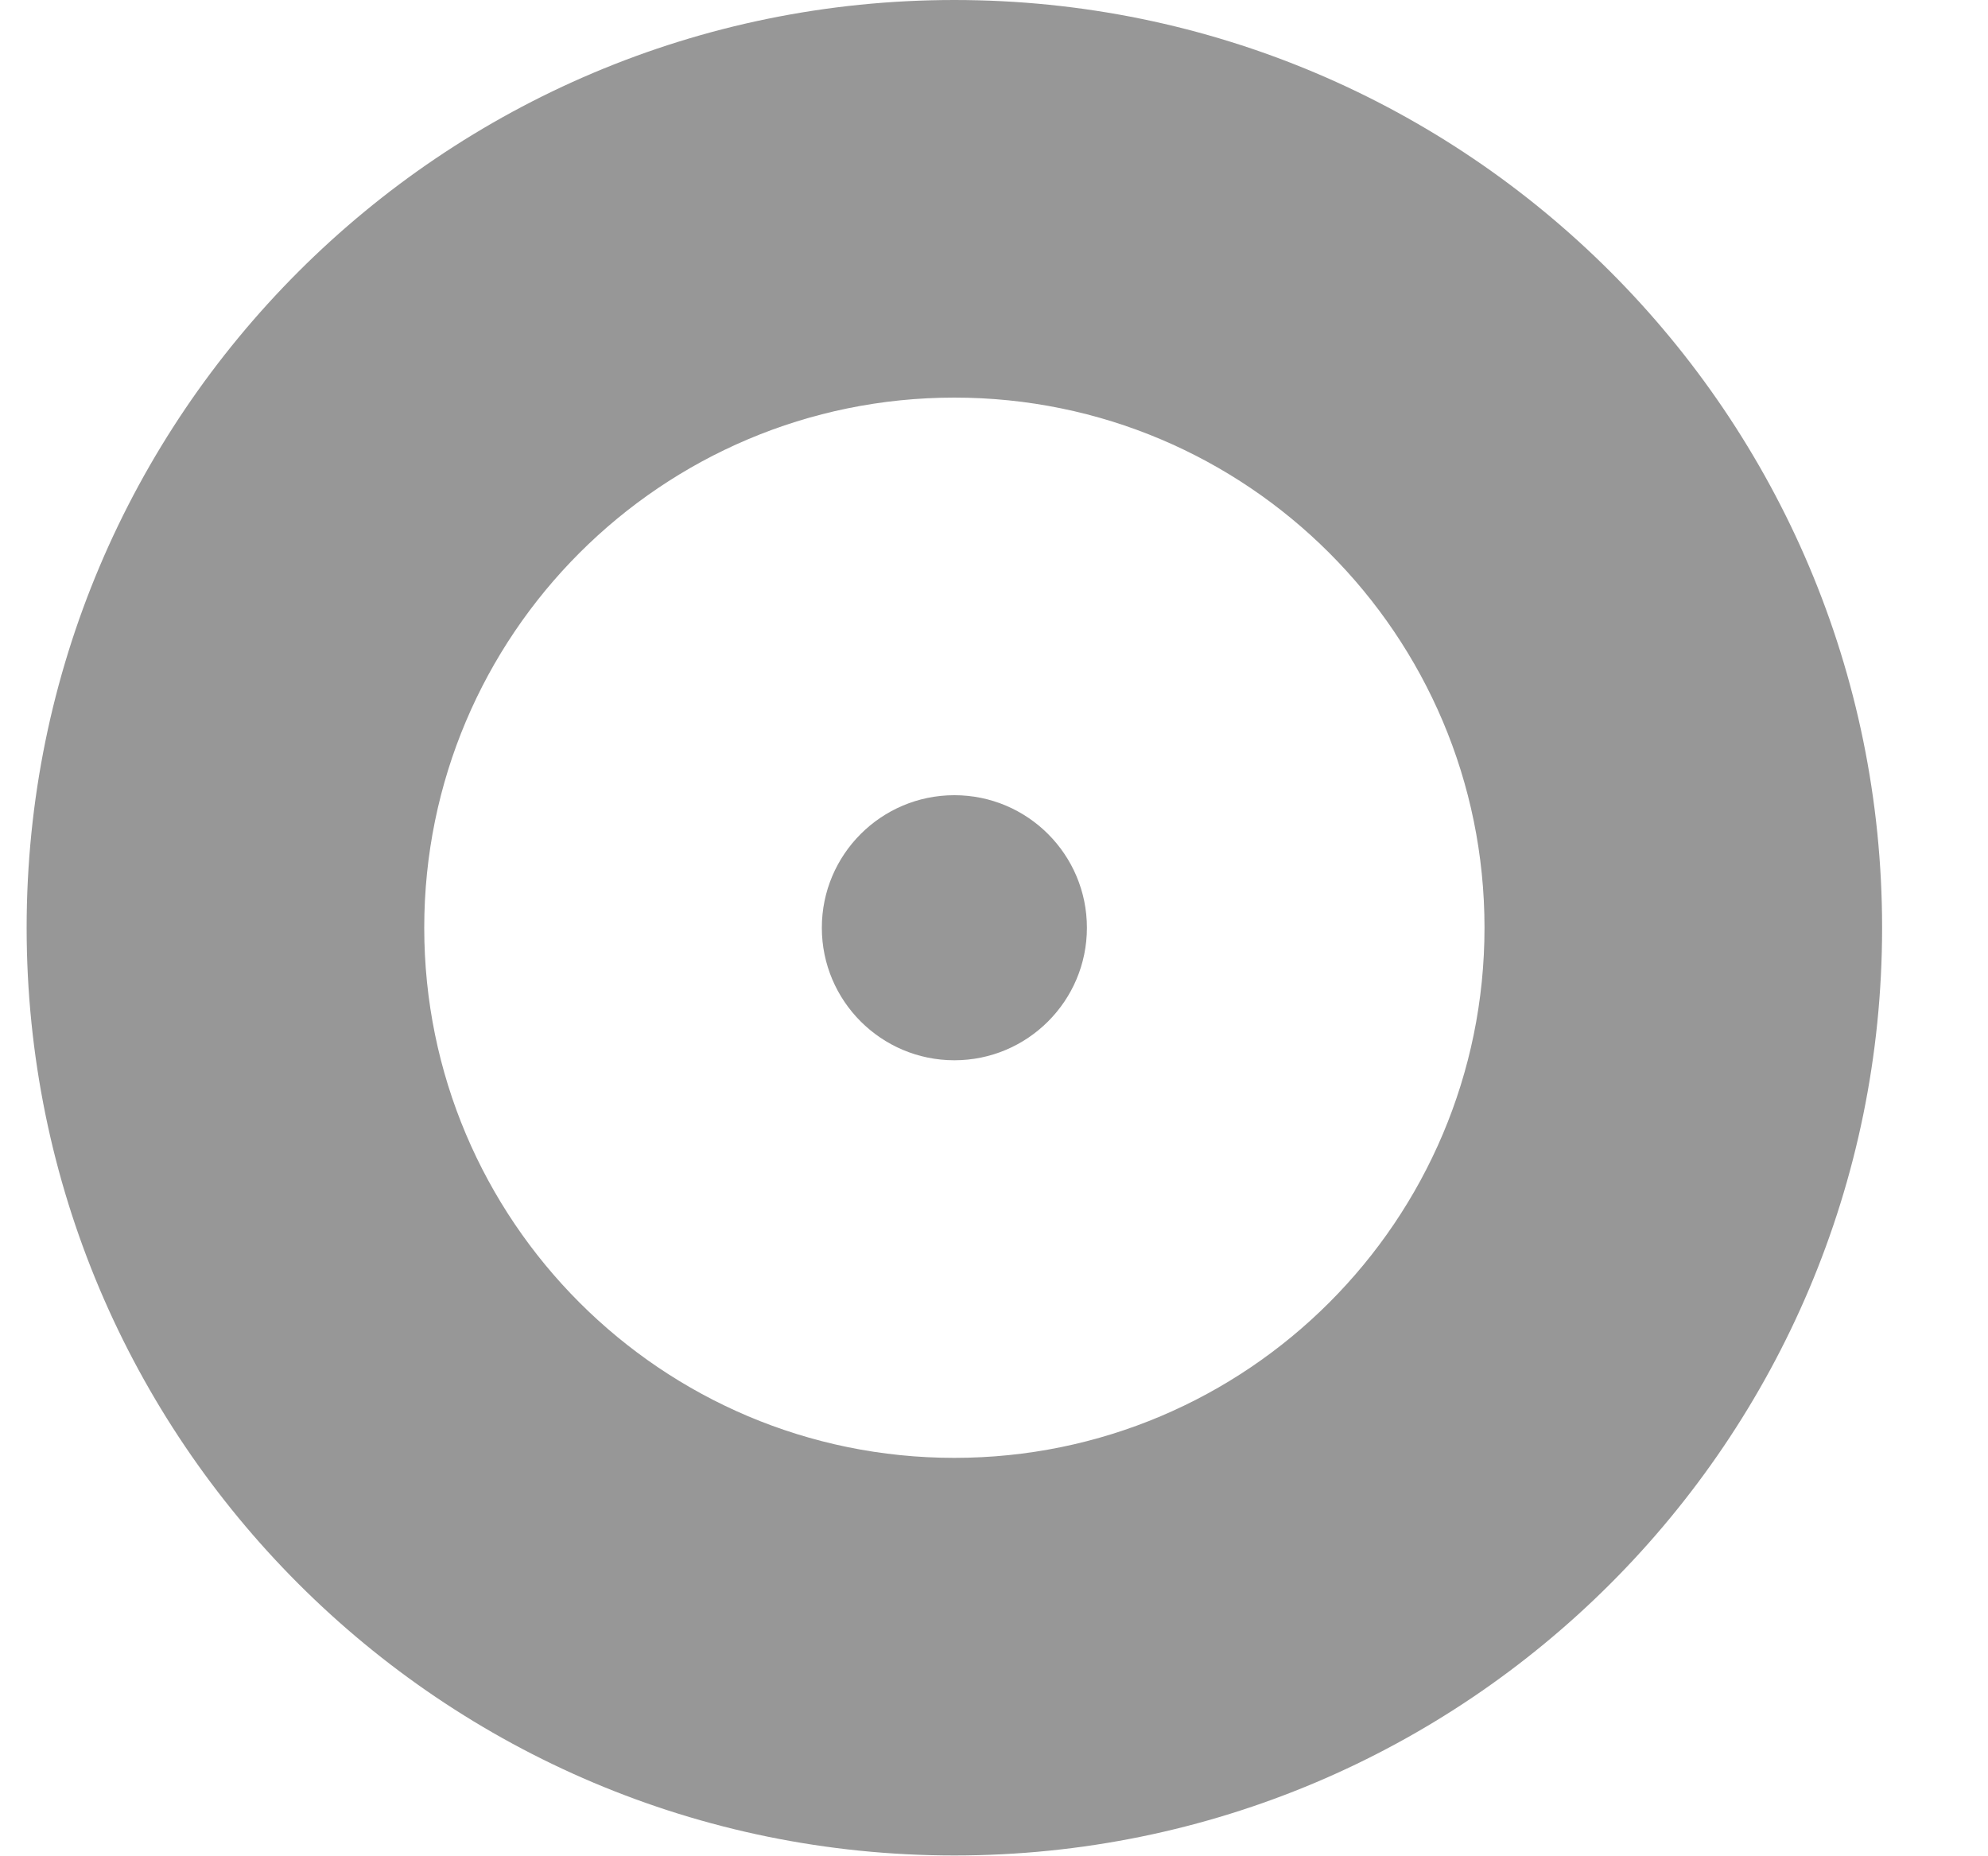
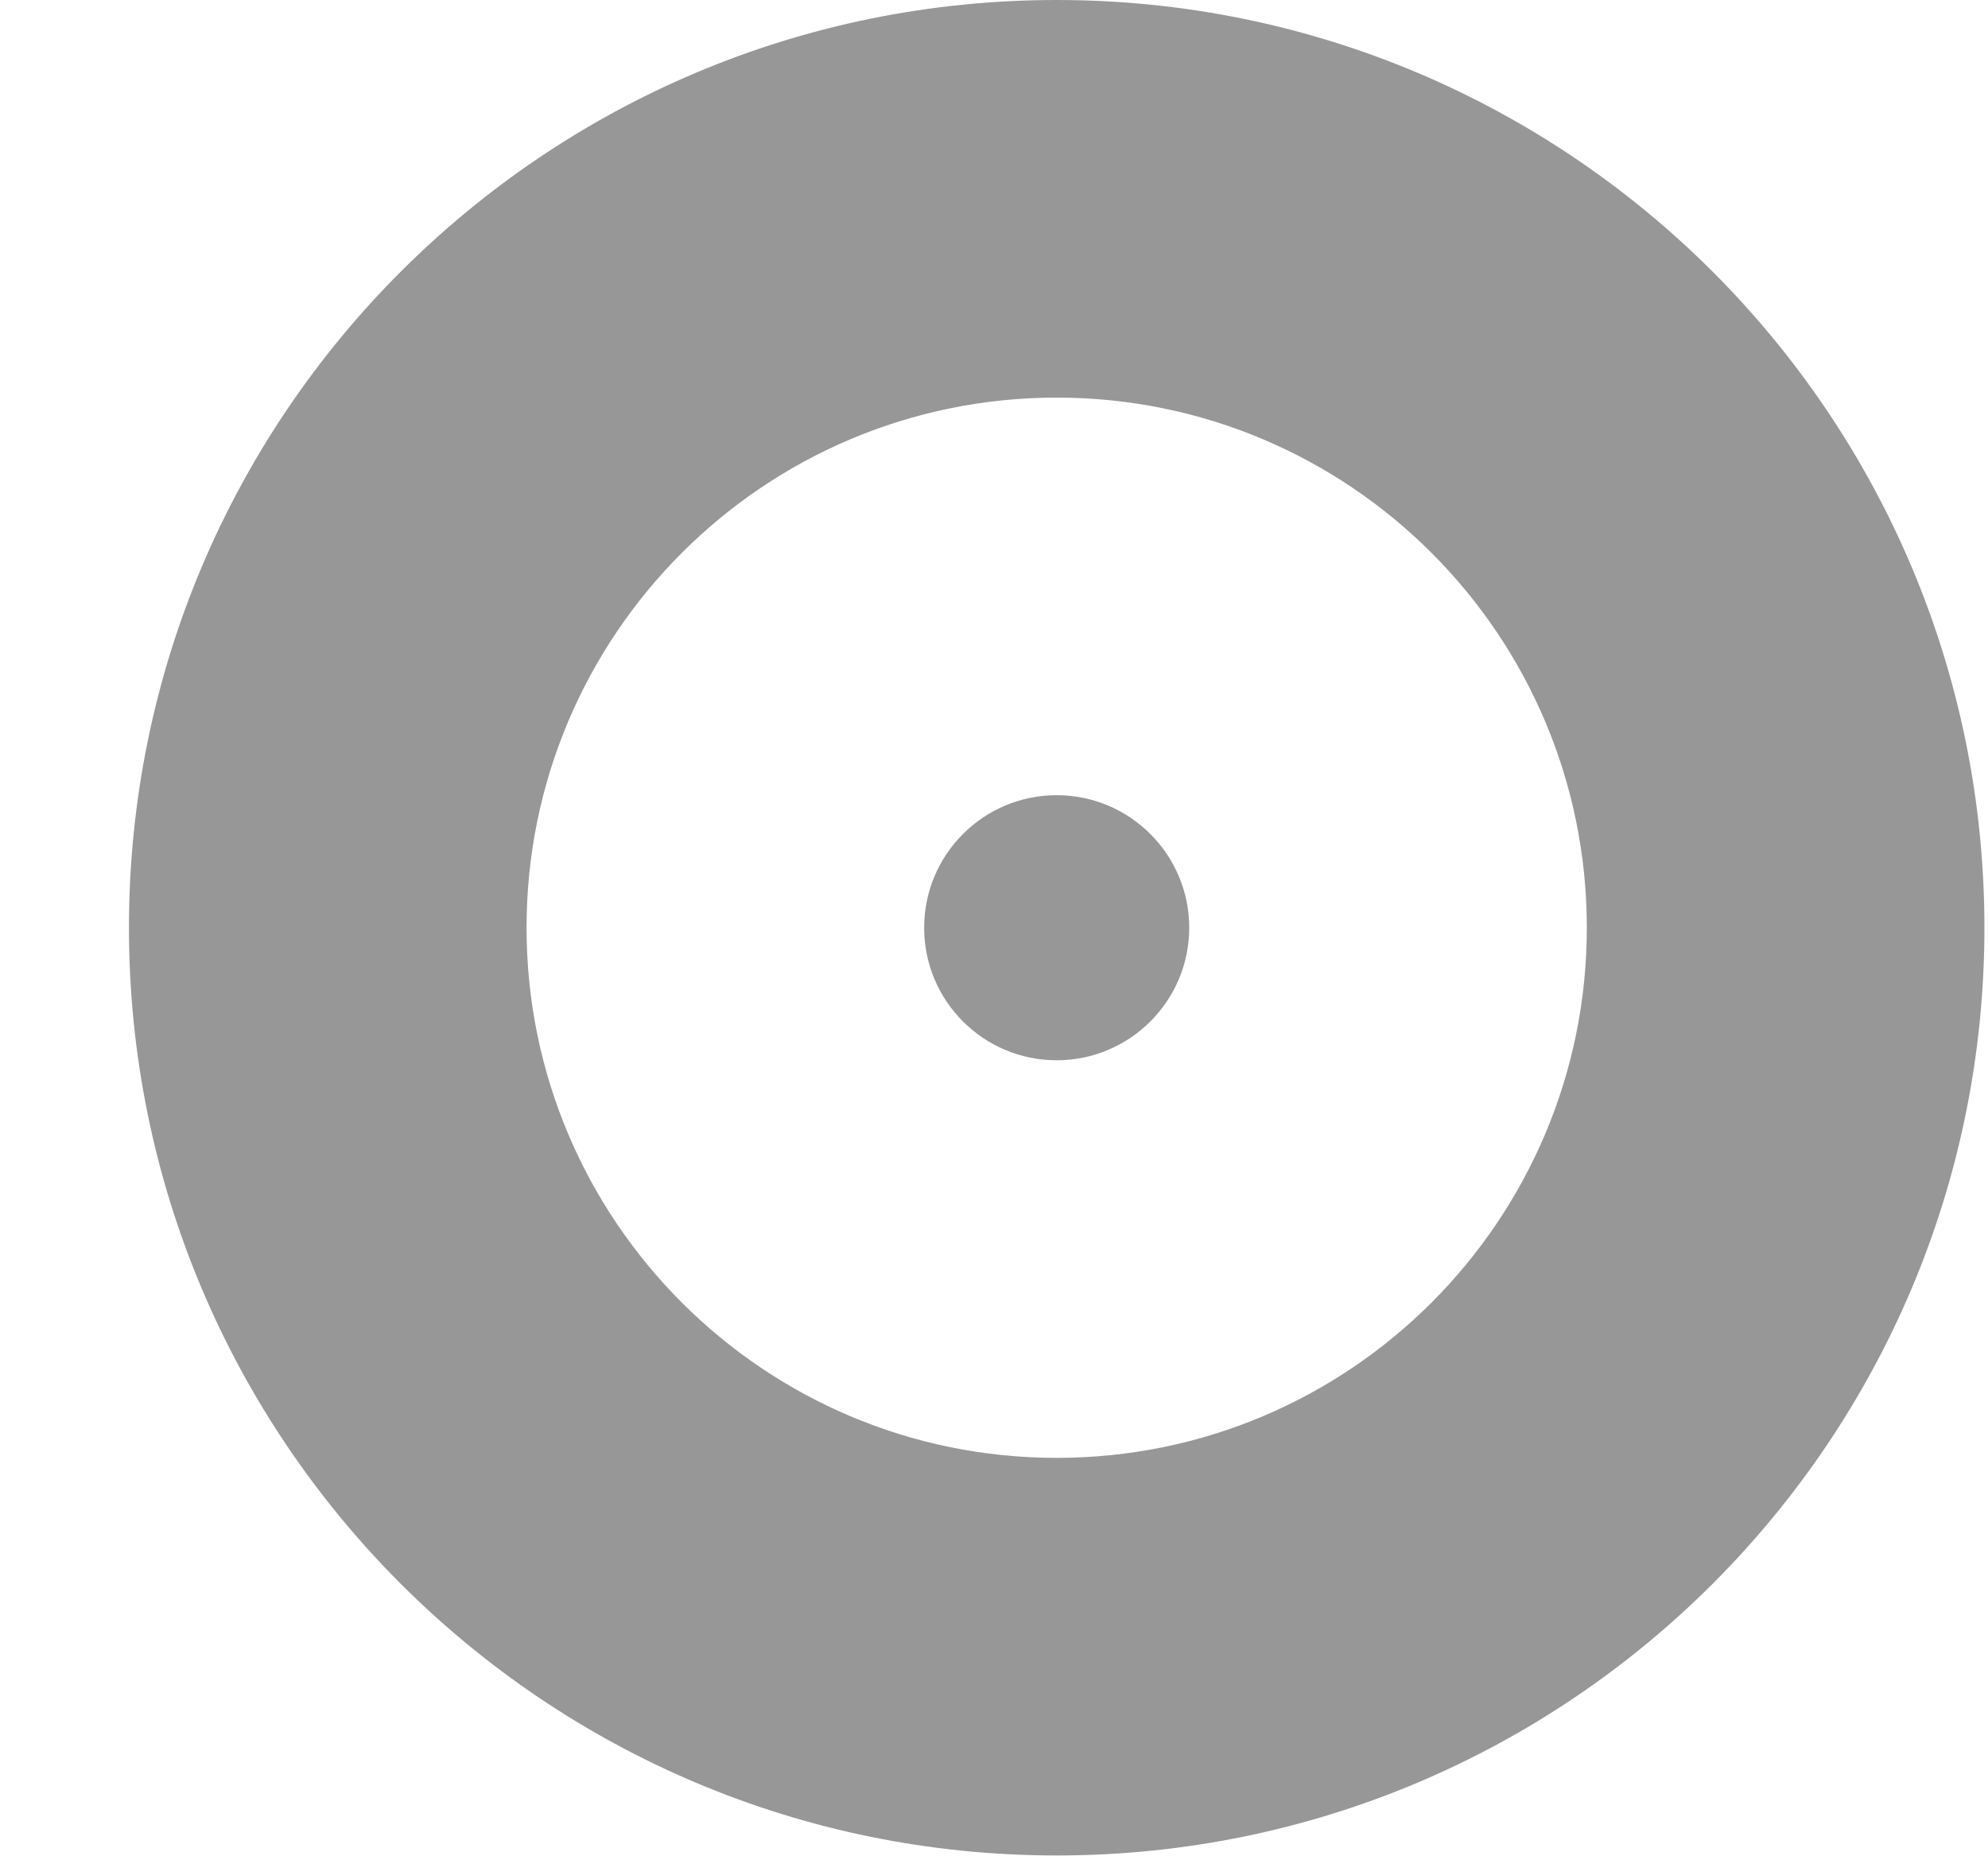
<svg xmlns="http://www.w3.org/2000/svg" width="15" height="14" viewBox="0 0 15 14" fill="none">
-   <path fill-rule="evenodd" clip-rule="evenodd" d="M7.201 14C11.067 14 14.201 10.866 14.201 7C14.201 3.134 11.067 0 7.201 0C3.335 0 0.201 3.134 0.201 7C0.201 10.866 3.335 14 7.201 14ZM8.201 7C8.201 7.552 7.753 8 7.201 8C6.649 8 6.201 7.552 6.201 7C6.201 6.448 6.649 6 7.201 6C7.753 6 8.201 6.448 8.201 7ZM11.201 7C11.201 9.209 9.41 11 7.201 11C4.992 11 3.201 9.209 3.201 7C3.201 4.791 4.992 3 7.201 3C9.41 3 11.201 4.791 11.201 7Z" fill="#979797" />
+   <path fill-rule="evenodd" clip-rule="evenodd" d="M7.973 14C11.839 14 14.973 10.866 14.973 7C14.973 3.134 11.839 0 7.973 0C4.107 0 0.973 3.134 0.973 7C0.973 10.866 4.107 14 7.973 14ZM8.973 7C8.973 7.552 8.525 8 7.973 8C7.42 8 6.973 7.552 6.973 7C6.973 6.448 7.42 6 7.973 6C8.525 6 8.973 6.448 8.973 7ZM11.973 7C11.973 9.209 10.182 11 7.973 11C5.764 11 3.973 9.209 3.973 7C3.973 4.791 5.764 3 7.973 3C10.182 3 11.973 4.791 11.973 7Z" fill="#979797" />
</svg>
